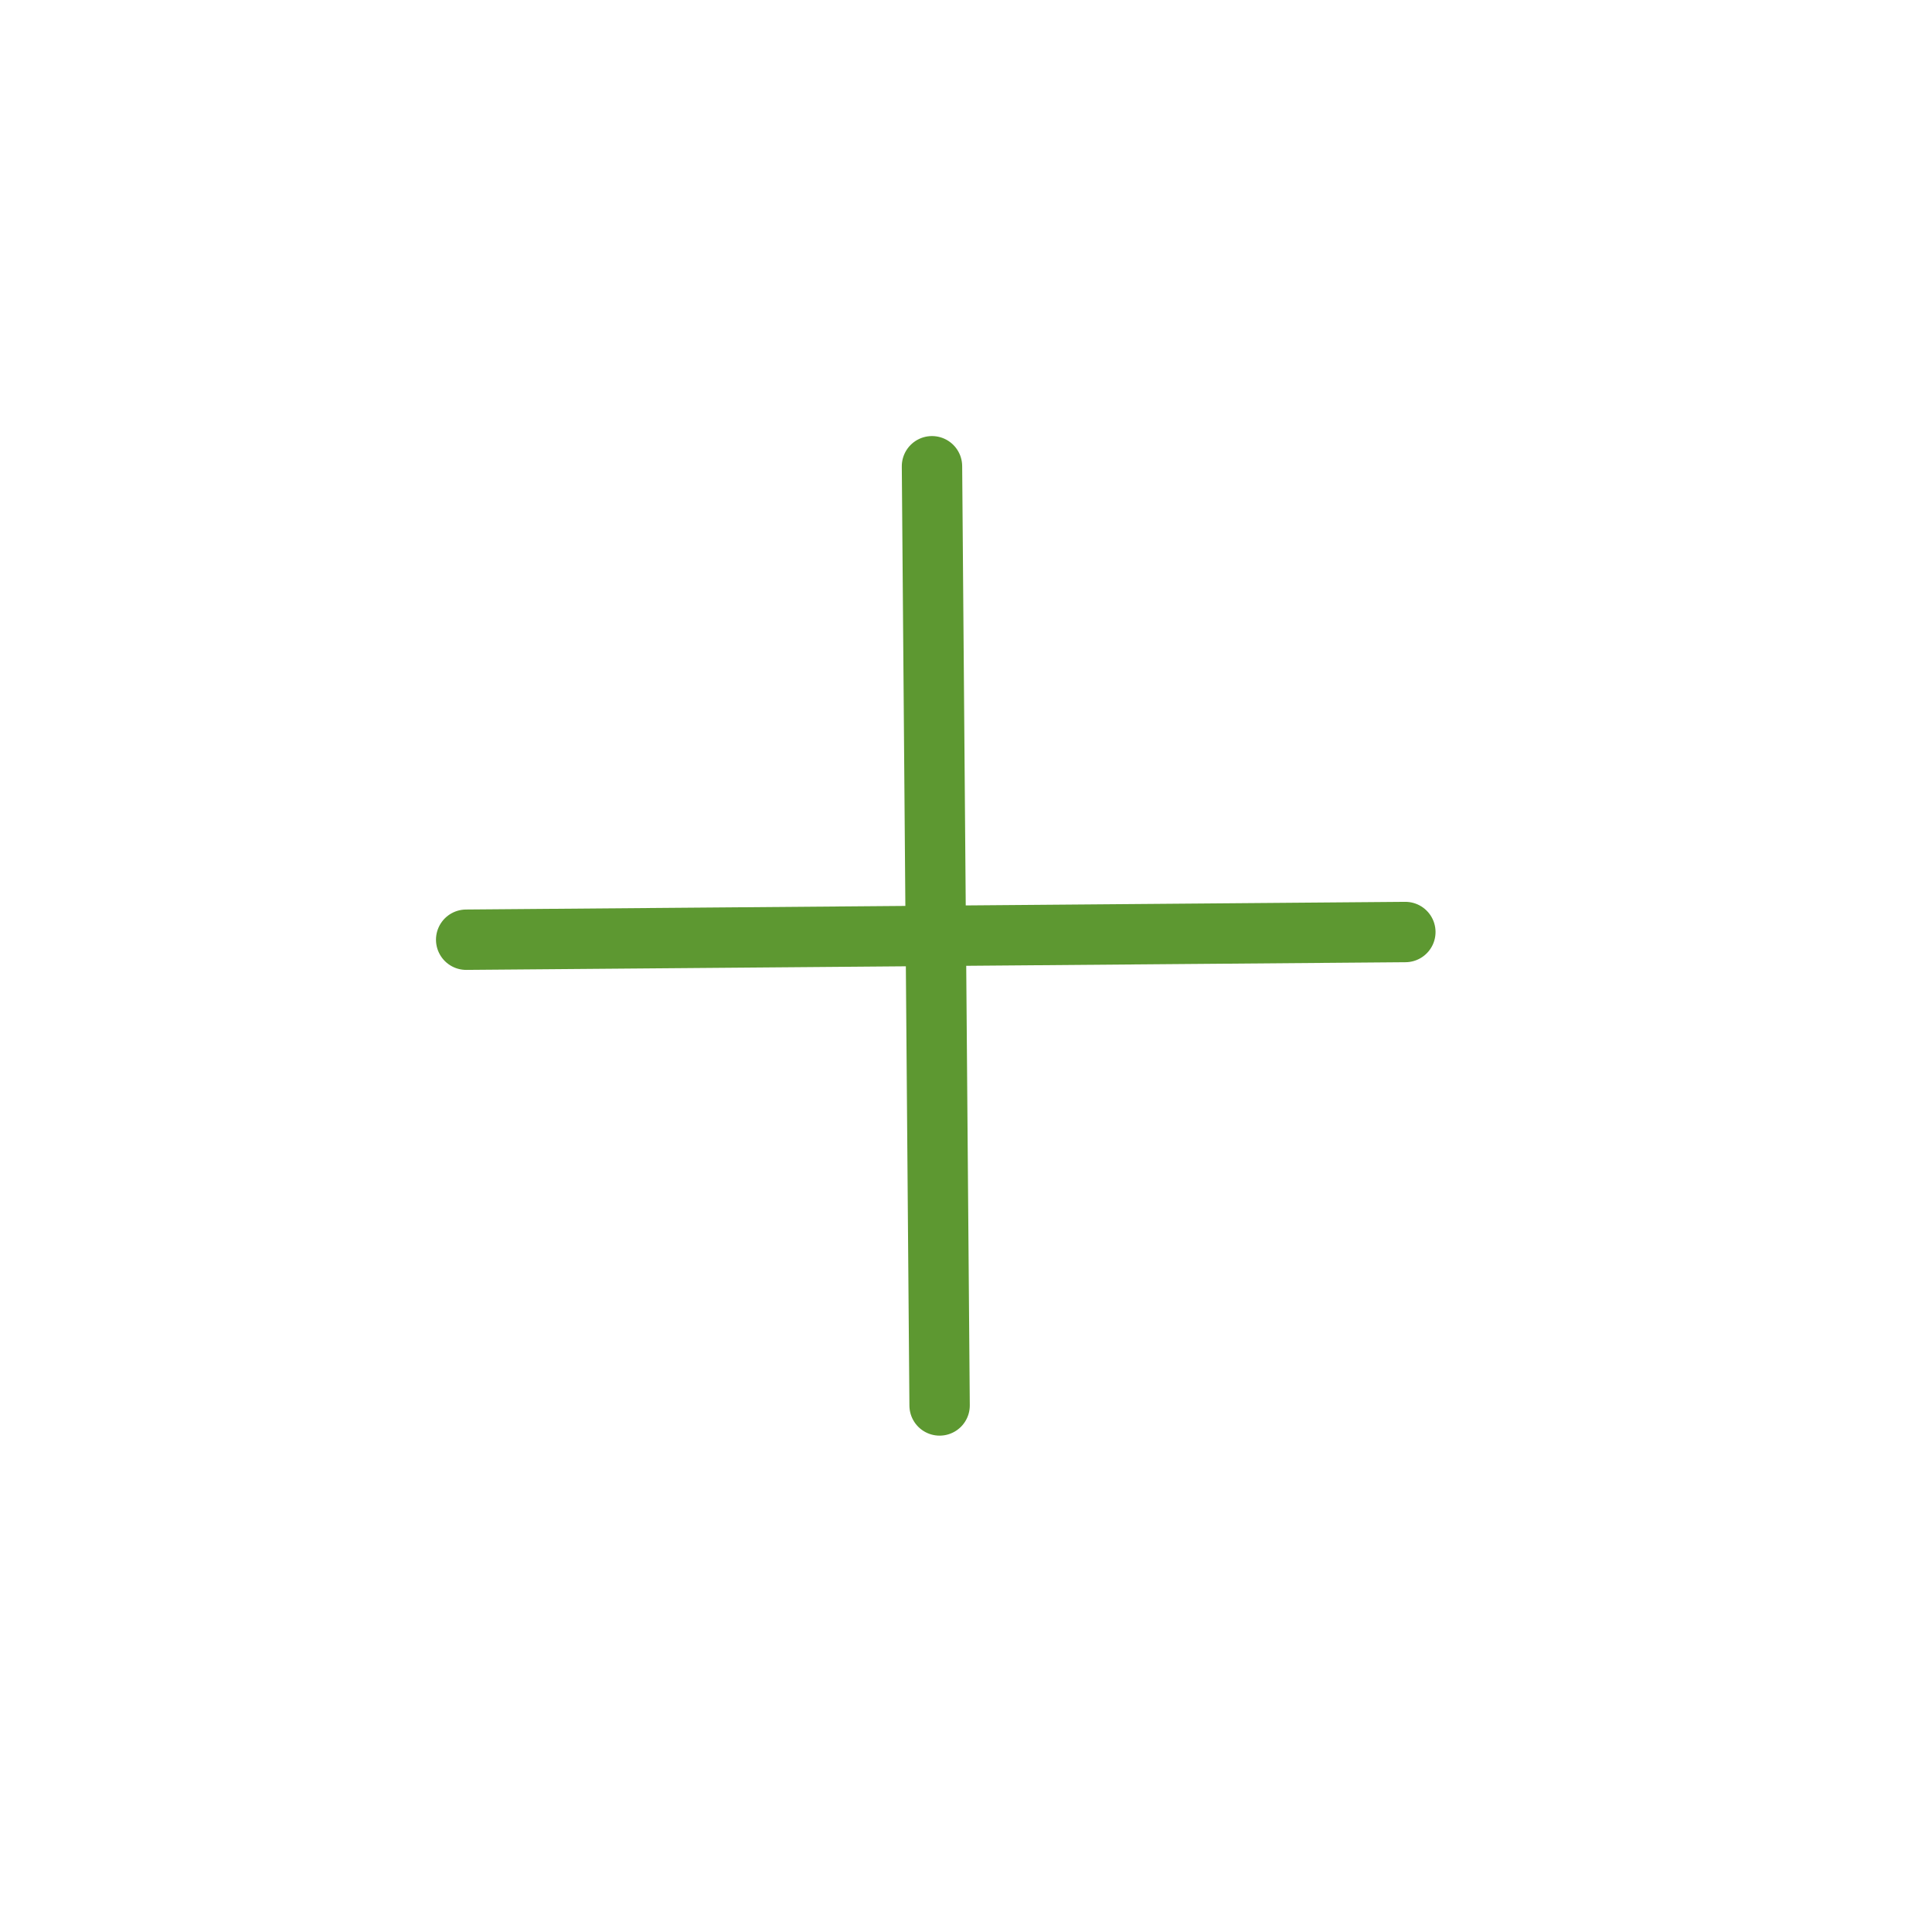
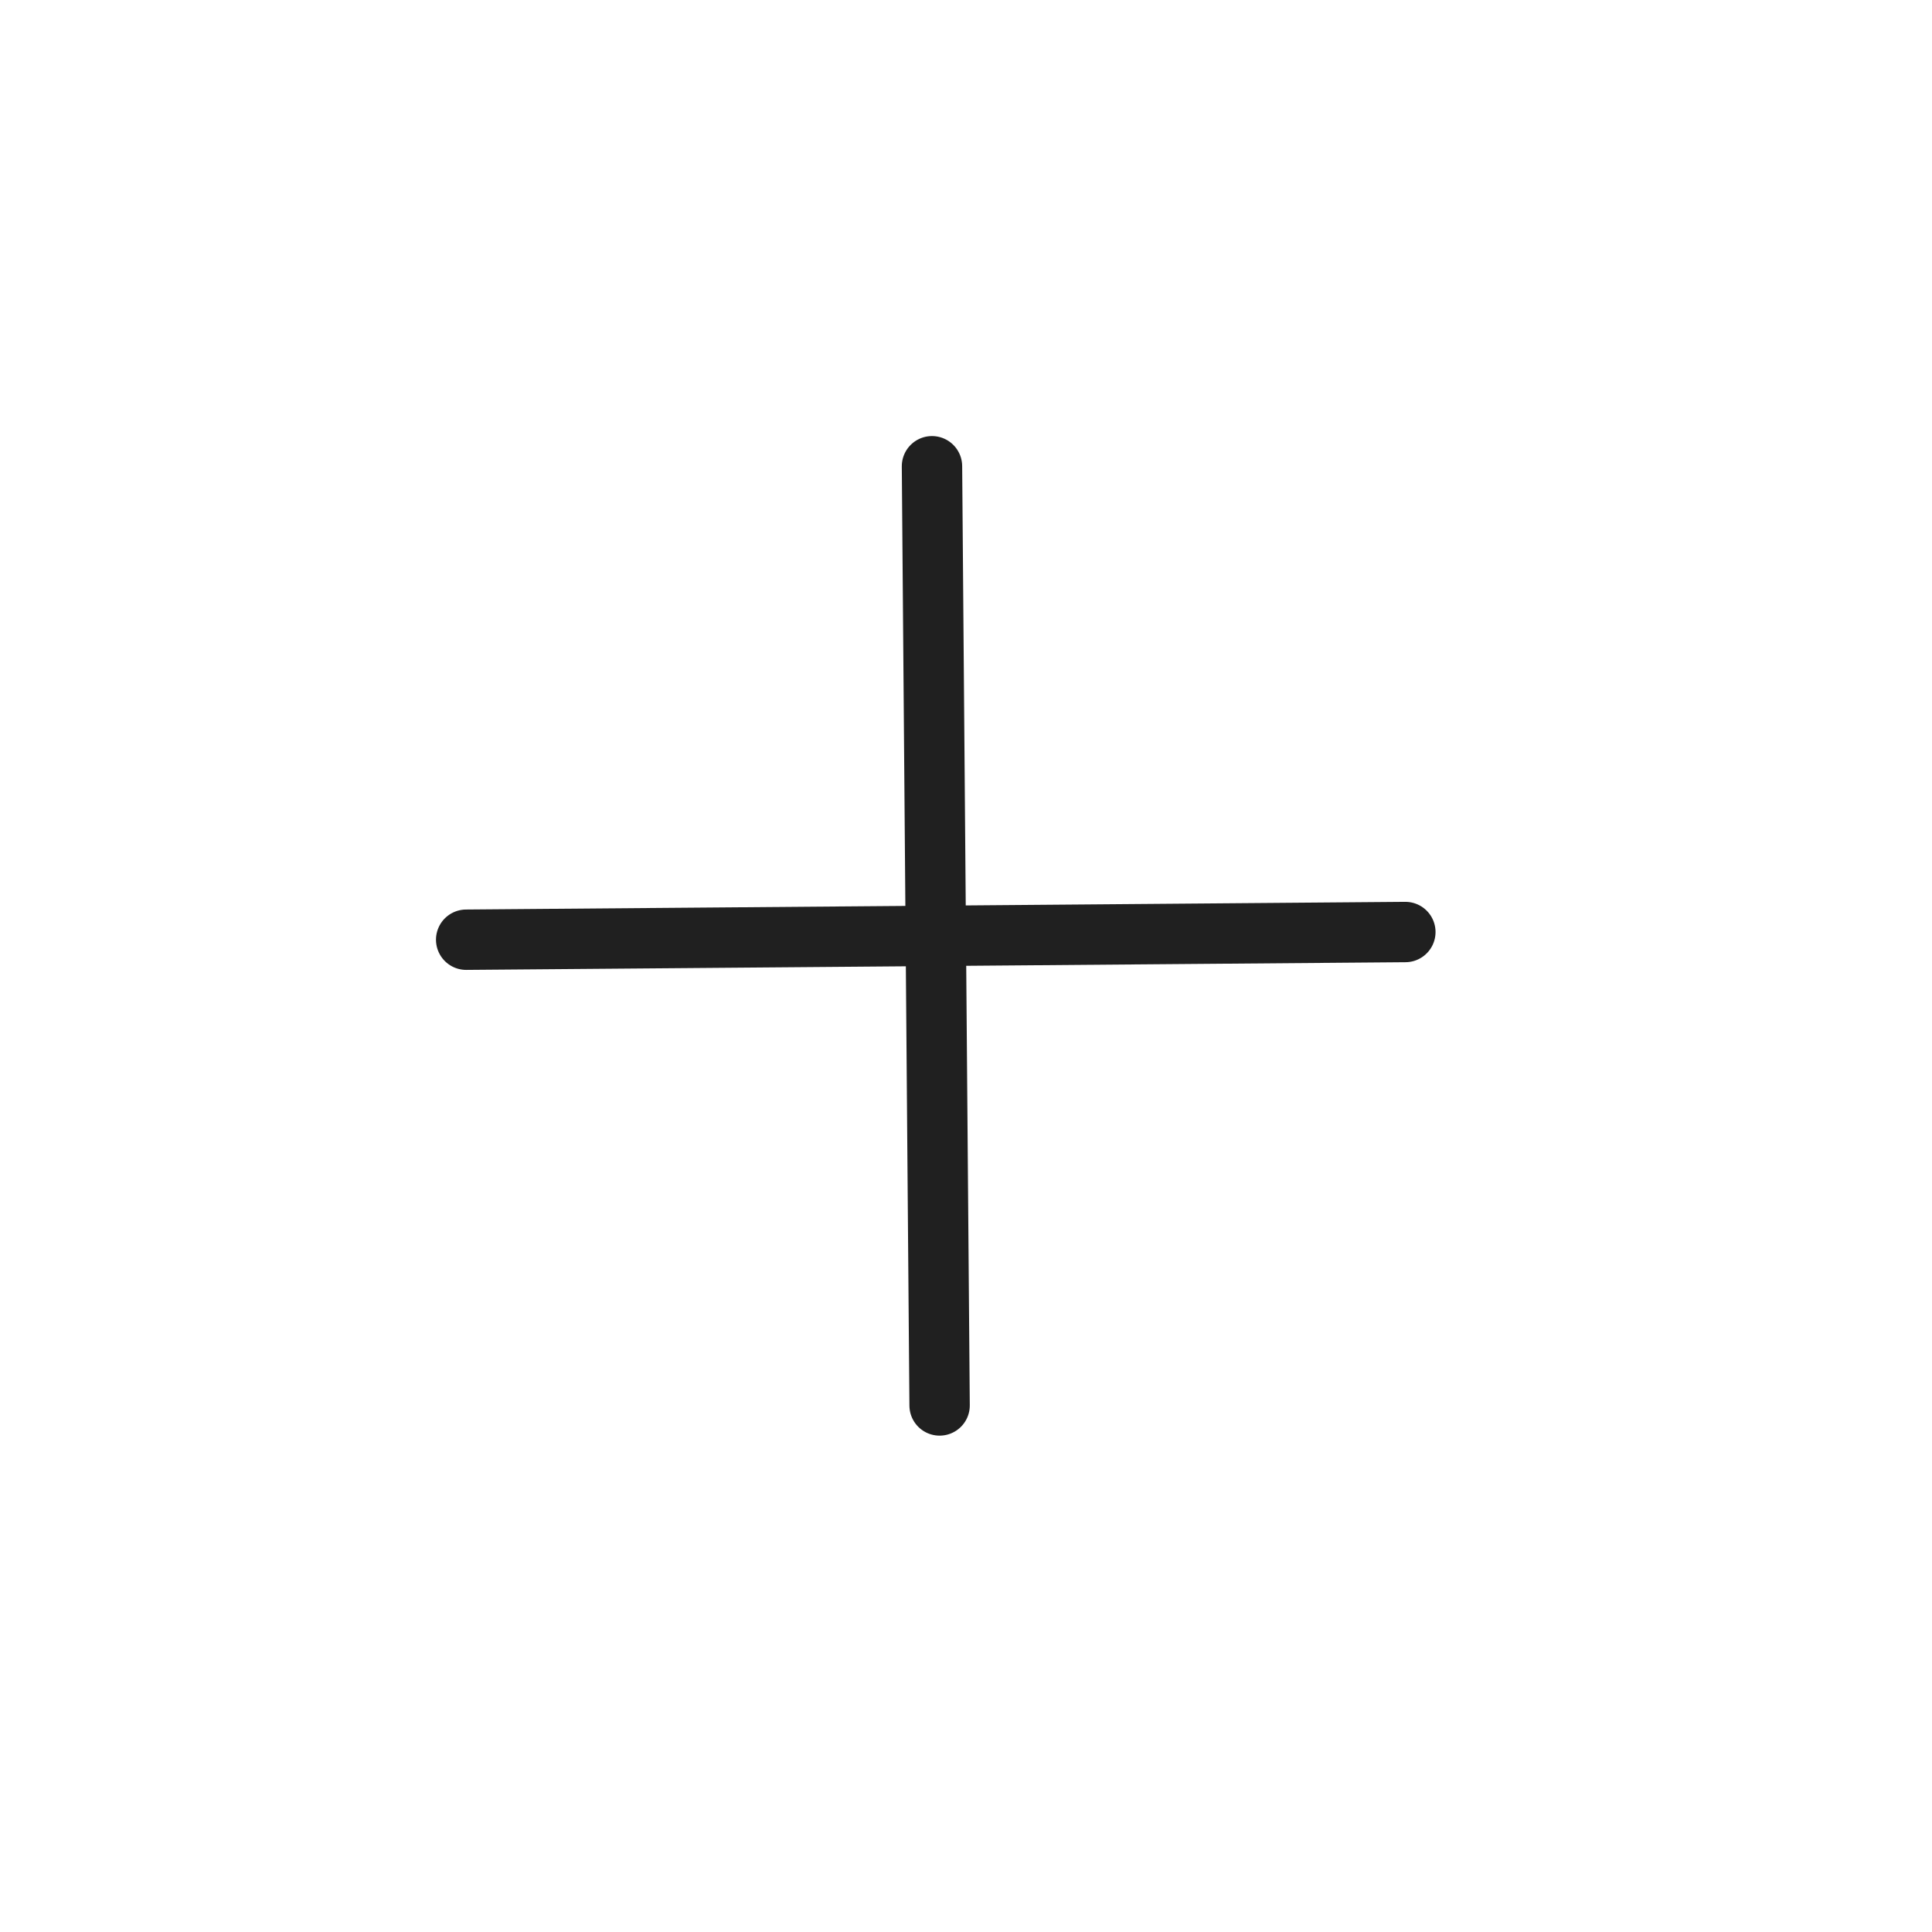
<svg xmlns="http://www.w3.org/2000/svg" viewBox="0 0 64 64" aria-labelledby="title" aria-describedby="desc" role="img">
  <g>
    <rect fill="none" id="canvas_background" height="402" width="582" y="-1" x="-1" />
  </g>
  <g>
-     <path transform="rotate(44.53134 30.999,31.001) " id="svg_1" stroke-linecap="round" stroke-linejoin="round" d="m41.999,20.002l-22,22m22,0l-21.999,-22.002" stroke-width="2" stroke-miterlimit="10" stroke="#5d9831" fill="none" />
+     <path transform="rotate(44.53134 30.999,31.001) " id="svg_1" stroke-linecap="round" stroke-linejoin="round" d="m41.999,20.002l-22,22m22,0l-21.999,-22.002" stroke-width="2" stroke-miterlimit="10" stroke="#202020" fill="none" />
  </g>
</svg>
